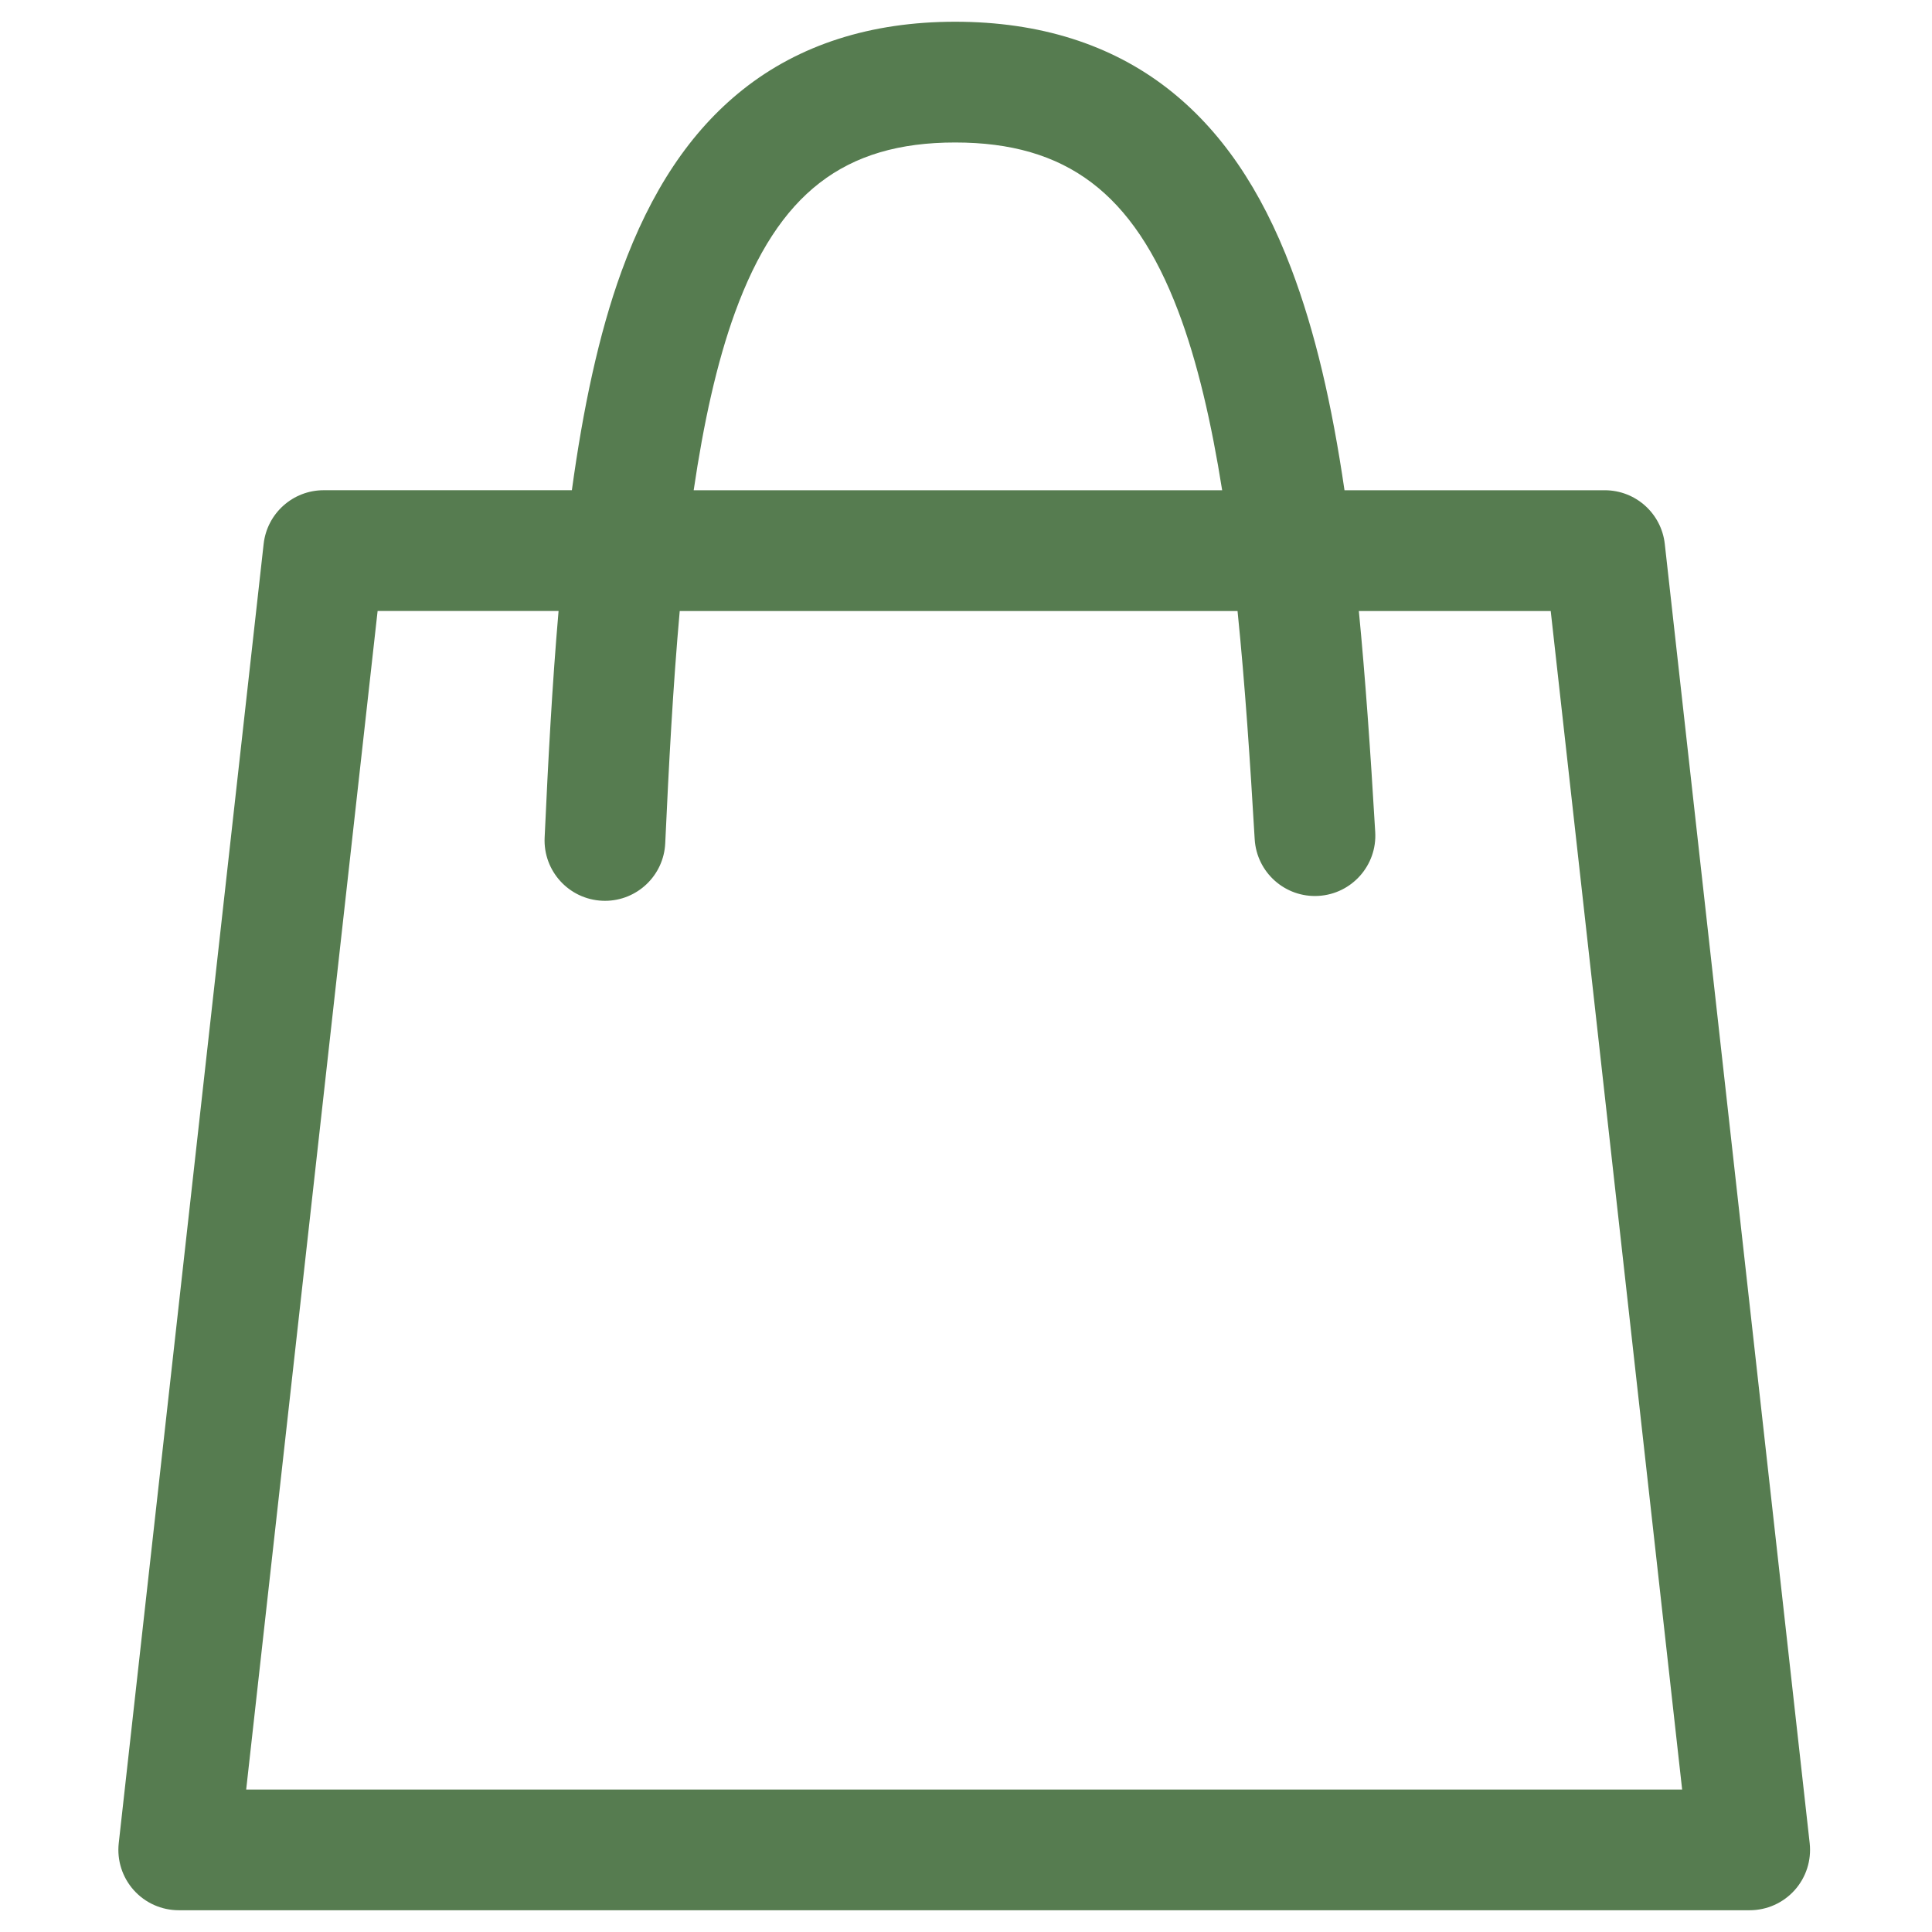
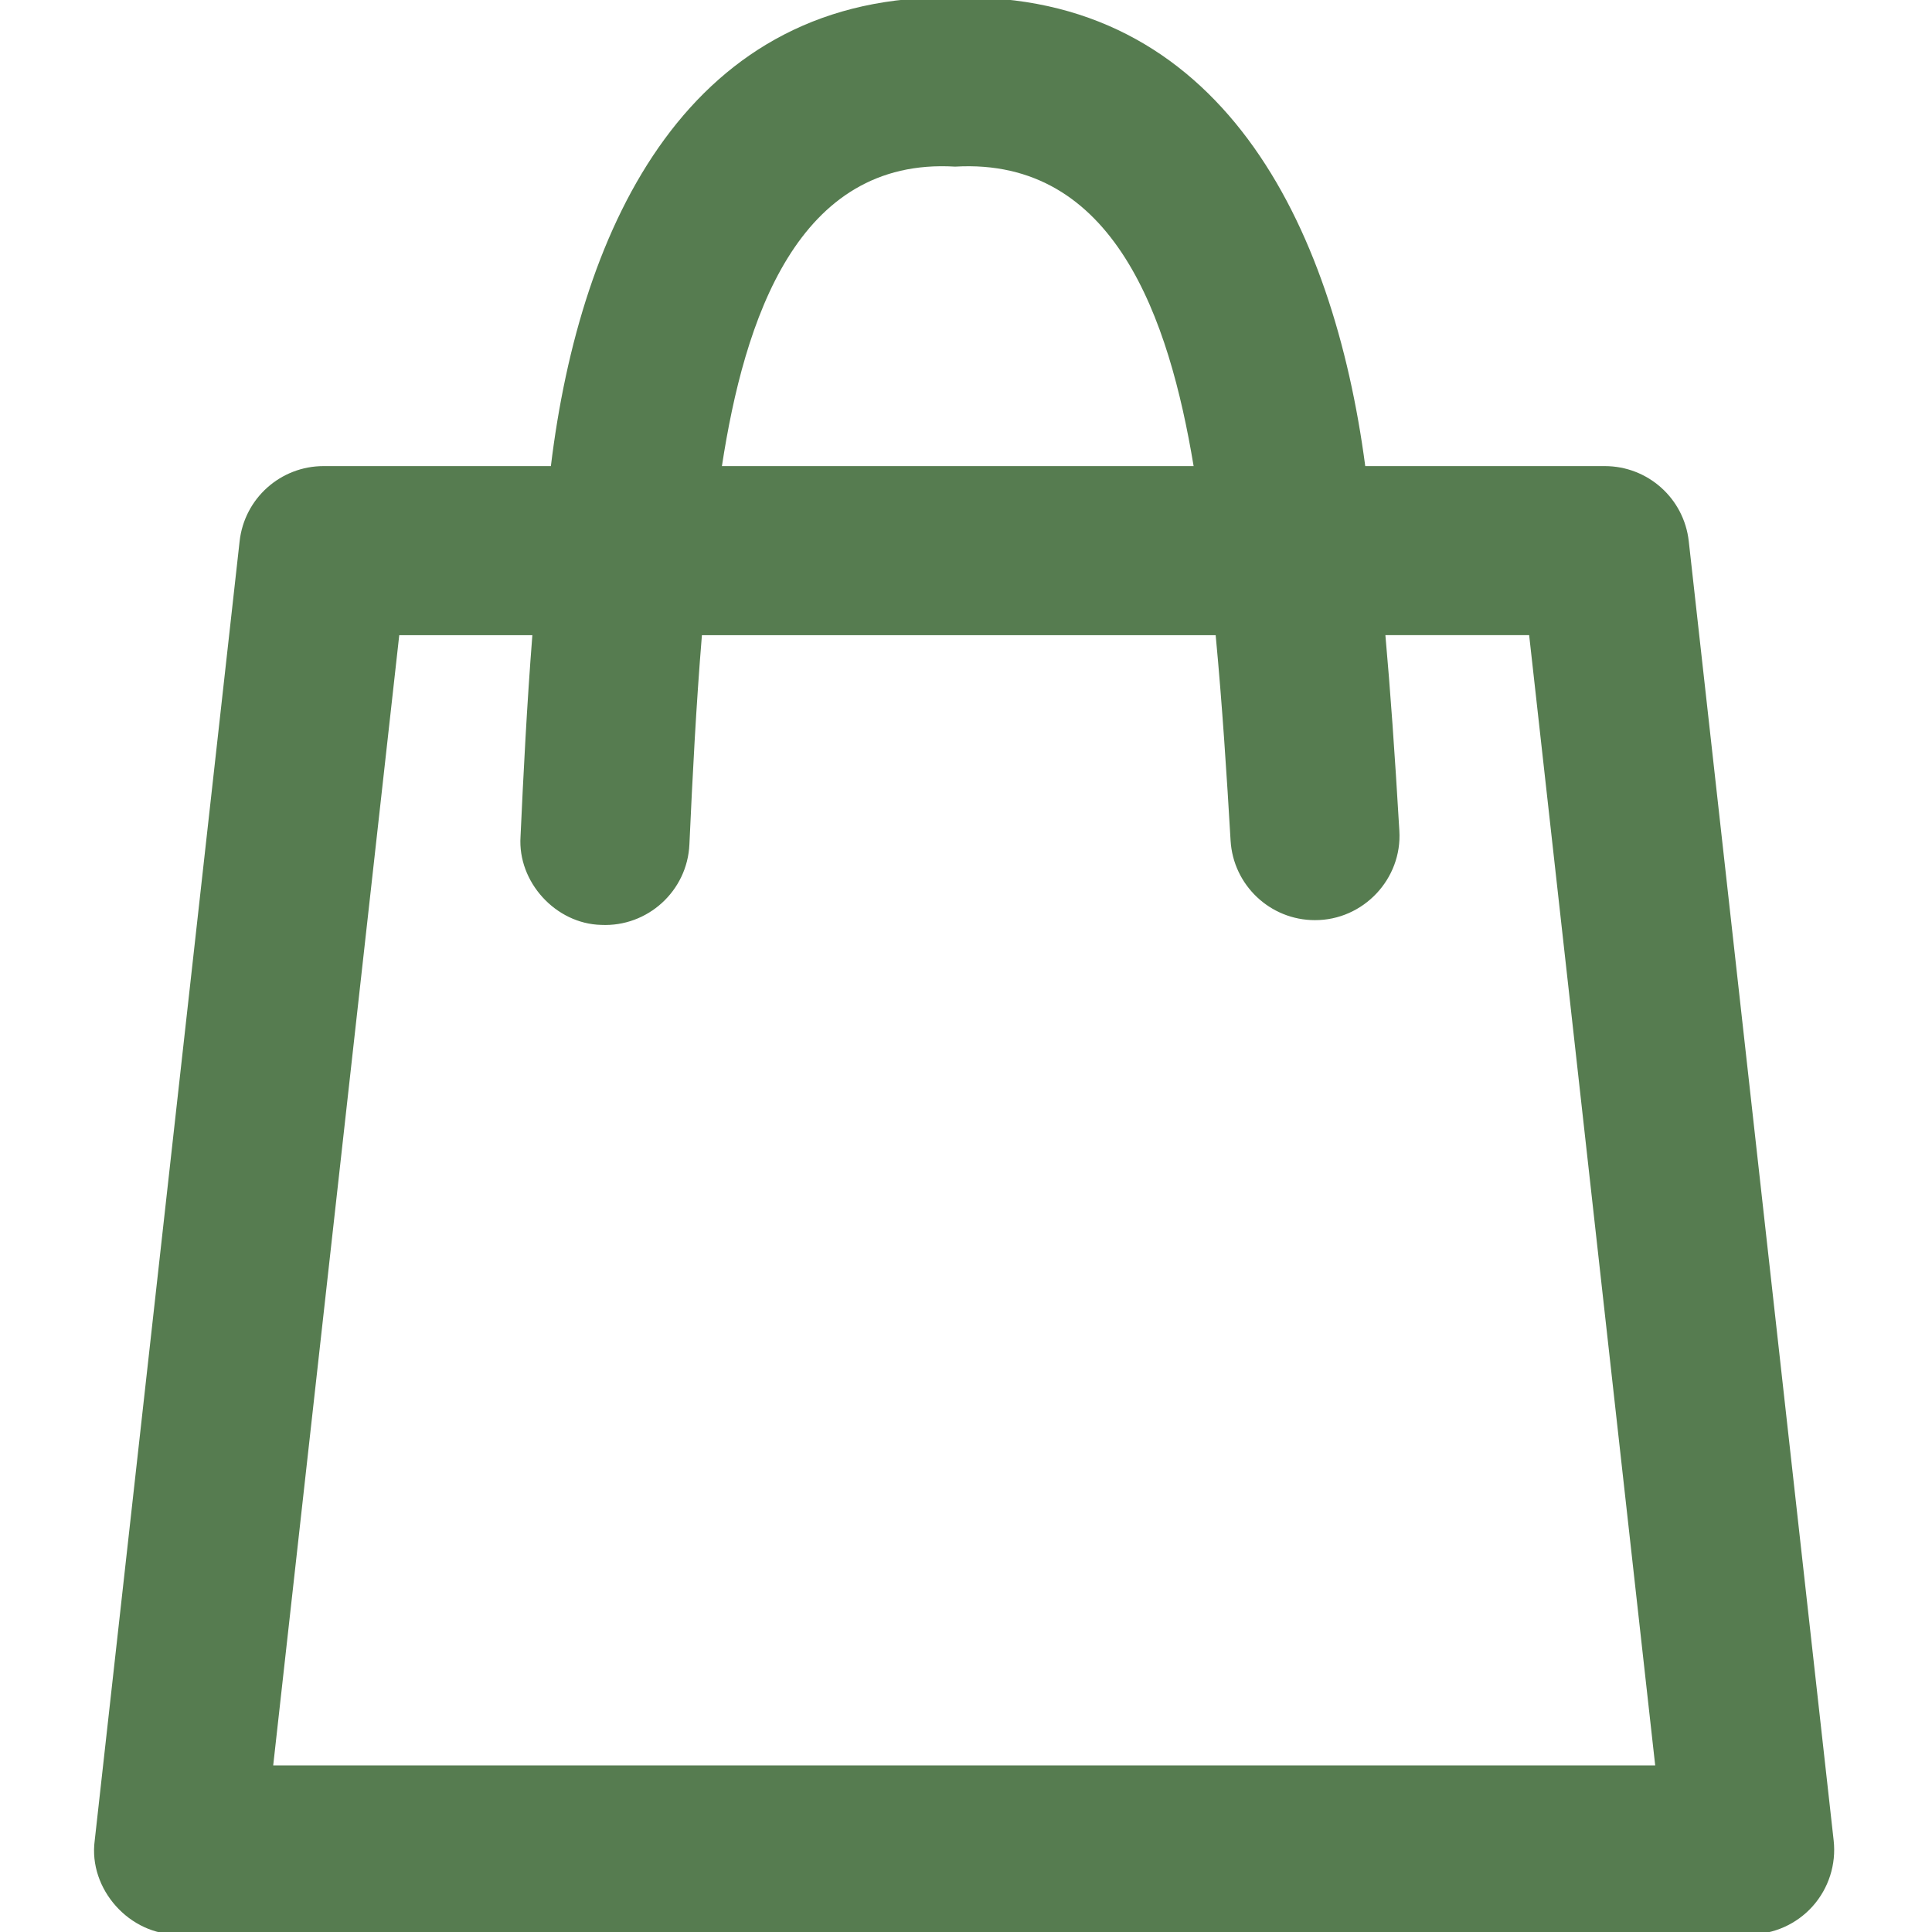
<svg xmlns="http://www.w3.org/2000/svg" viewBox="0 0 800 800">
-   <path d="m749.35 763.23-60-538C687.94 212.57 677.24 203 664.5 203H556.73c-5.23-35.7-12.17-65.73-22.09-91.87-12.54-33.03-29.21-57.35-50.96-74.33C460.06 18.36 430.39 9 395.51 9s-64.6 9.5-88.09 28.24c-21.56 17.2-37.94 41.78-50.07 75.13-9.49 26.08-15.95 57.07-20.55 90.62H134.02c-12.73 0-23.43 9.57-24.85 22.23l-60 538a24.998 24.998 0 0 0 6.21 19.44 25 25 0 0 0 18.63 8.33h650.5a25 25 0 0 0 18.63-8.33c4.74-5.3 7-12.37 6.21-19.44ZM304.32 129.47C322.29 80.08 349.55 59 395.5 59s73.8 20.9 92.39 69.87c7.94 20.92 13.76 46.25 18.18 74.13H287.24c4.06-27.59 9.51-52.7 17.08-73.53ZM101.94 741l54.42-488h74.93c-2.66 30.7-4.34 62.49-5.77 93.86-.63 13.79 10.04 25.49 23.83 26.12.39.02.78.03 1.16.03 13.28 0 24.34-10.45 24.95-23.86 1.48-32.3 3.21-65.01 6-96.14h230.98c3.12 30.6 5.23 62.73 7.1 94.47.81 13.78 12.63 24.31 26.42 23.49 13.78-.81 24.3-12.64 23.49-26.42-1.98-33.77-4.12-64.09-6.78-91.53h79.45l54.42 488h-594.6Z" style="fill:#567c50" />
+   <path fill="#567c50" d="M74,801c-20.26.43-37.48-18.77-34.78-38.88,0,0,60-538,60-538,1.98-17.74,16.93-31.12,34.78-31.12,0,0,94.11,0,94.11,0C240.27,92.9,285.66-3.26,395.5-1c110.02-2.47,156.6,94.05,169.82,194h99.18c17.85,0,32.81,13.38,34.78,31.12l60,538c1.1,9.88-2.07,19.8-8.7,27.22-6.63,7.41-16.14,11.66-26.08,11.66H74ZM685.38,731l-52.19-468h-59.53c2.03,22.66,3.89,48.74,5.78,80.95,1.25,20-14.95,37.13-34.98,37.06-18.49,0-33.82-14.47-34.9-32.95-1.53-26.12-3.45-56.24-6.18-85.05h-212.73c-2.39,28.98-3.91,58.64-5.18,86.6-.83,19.29-17.29,34.29-36.56,33.37-18.82-.47-34.62-17.78-33.37-36.56,1.16-25.39,2.64-54.7,4.9-83.4h-55.12l-52.19,468h572.26ZM494.25,193c-10.09-60.78-32.71-127.88-98.75-124-65.48-3.97-87.32,63.7-96.57,124h195.33Z" />
</svg>
